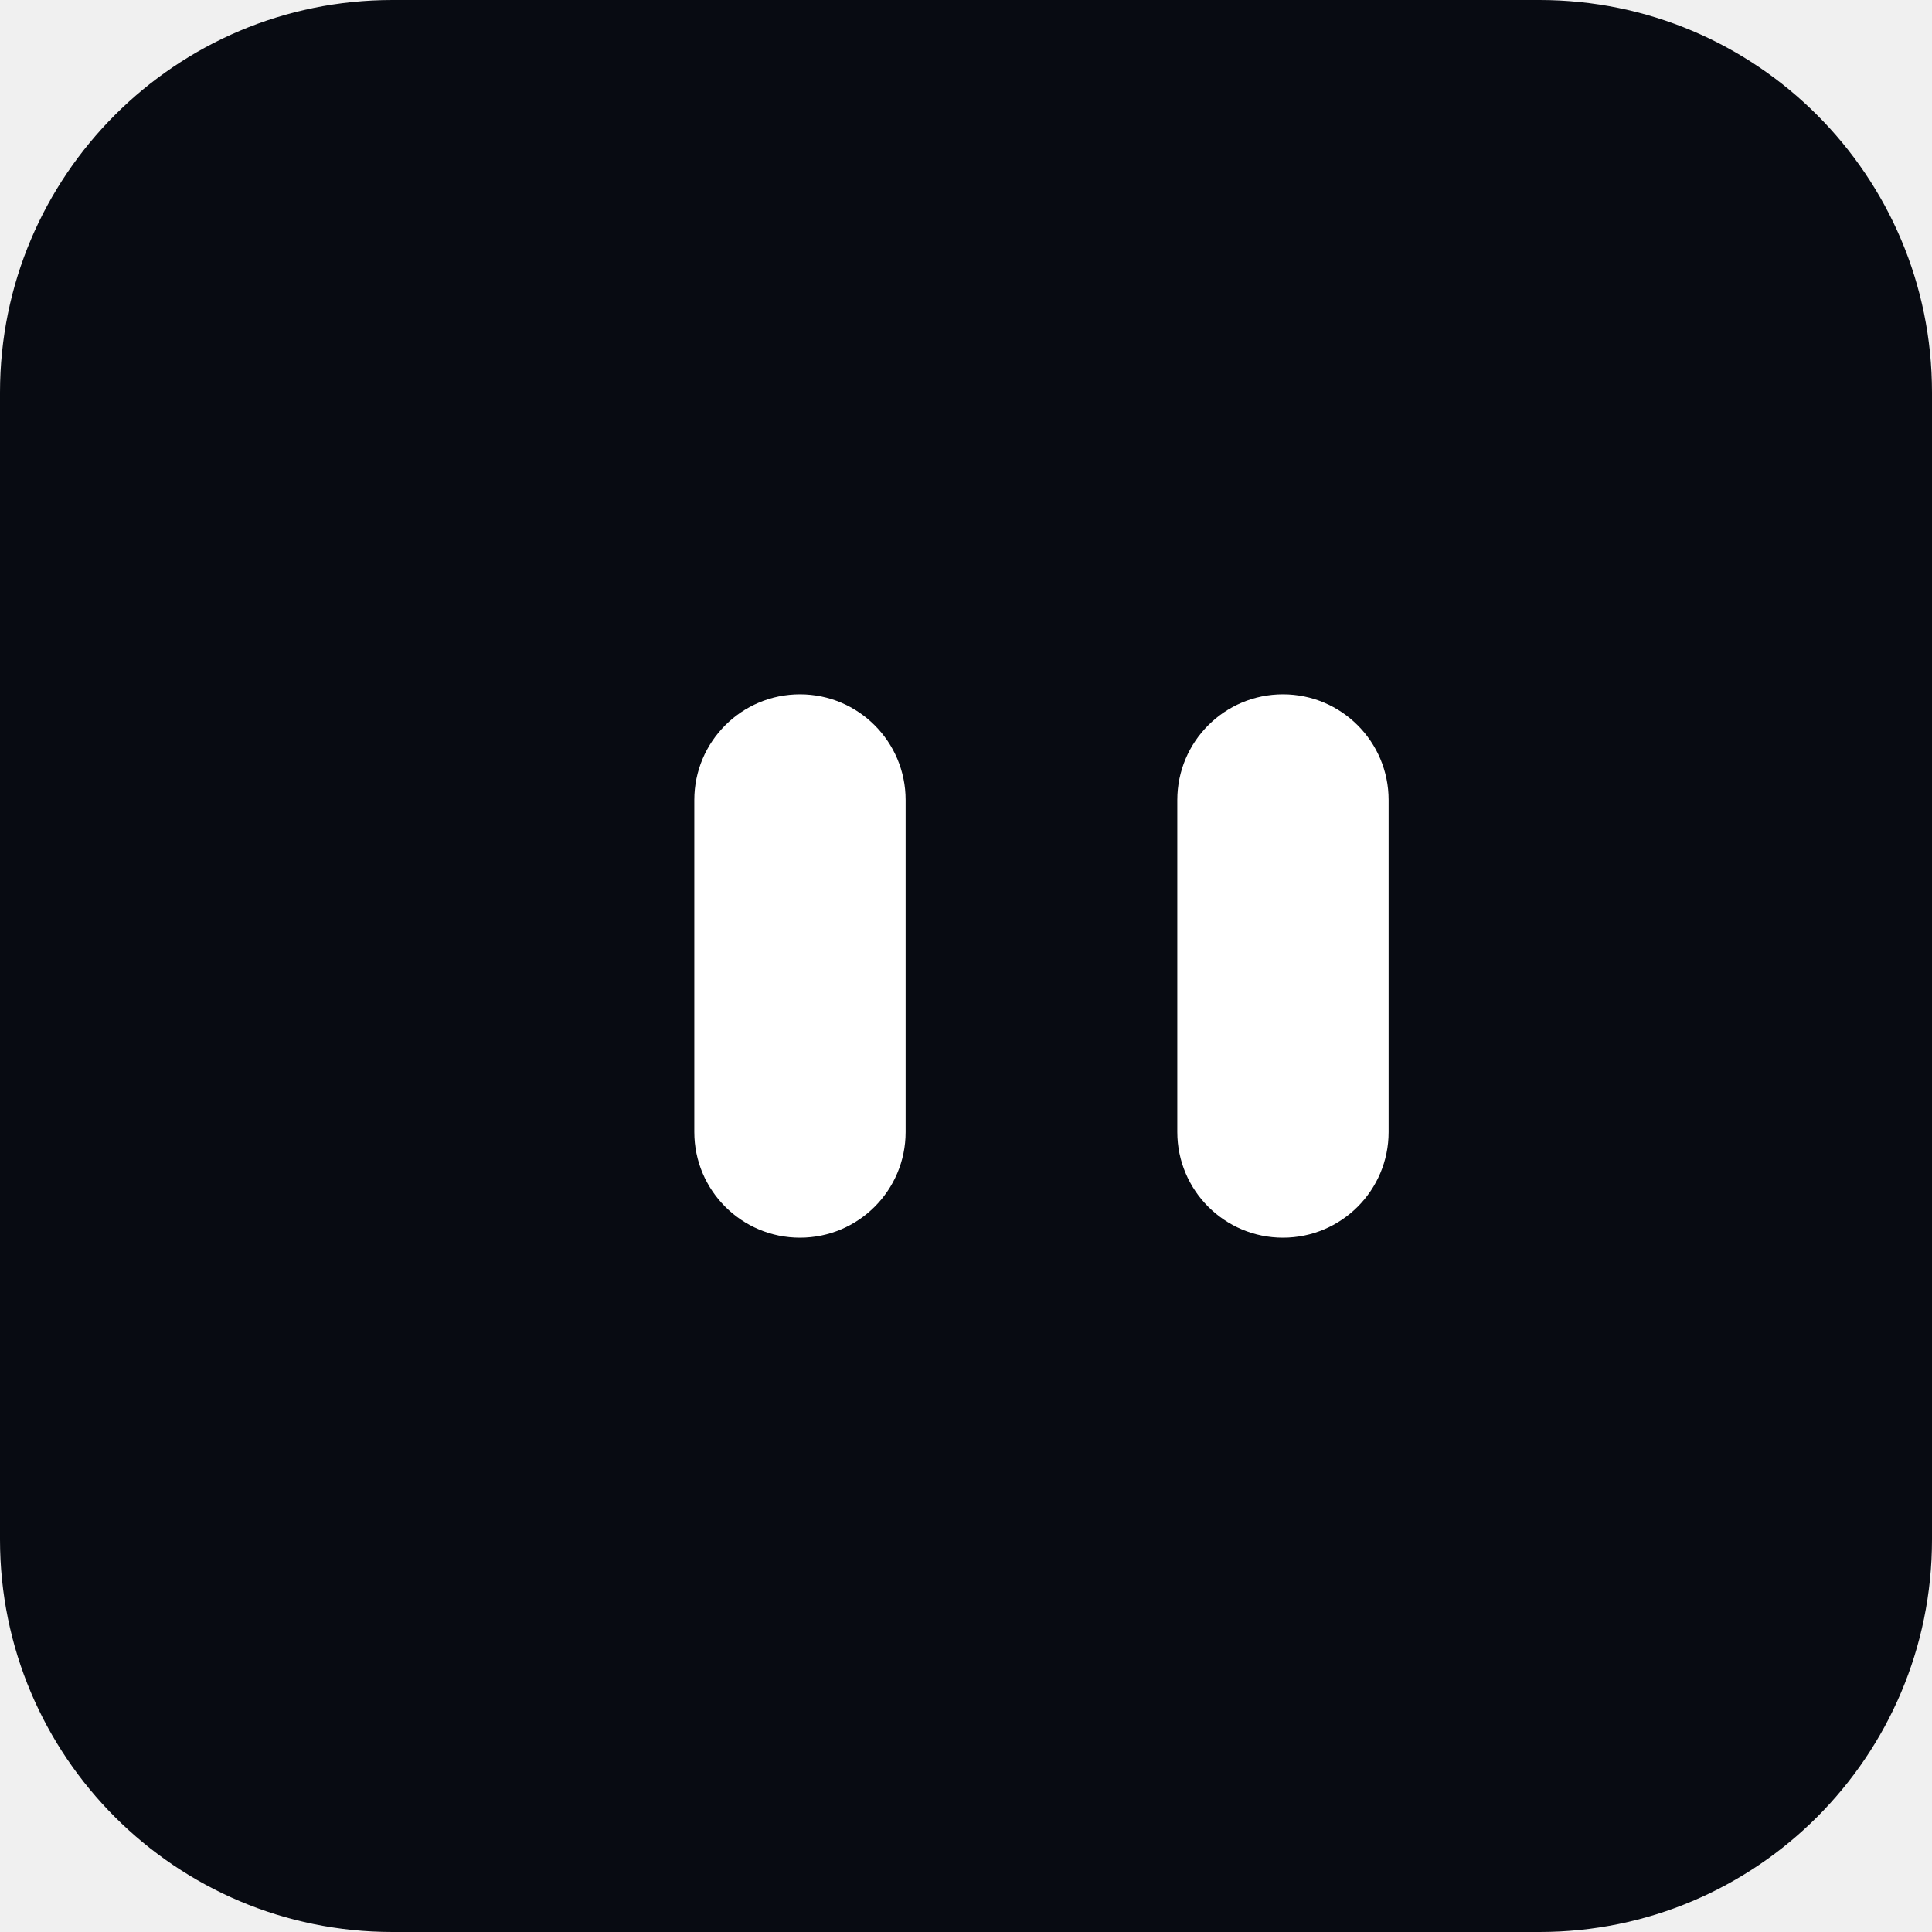
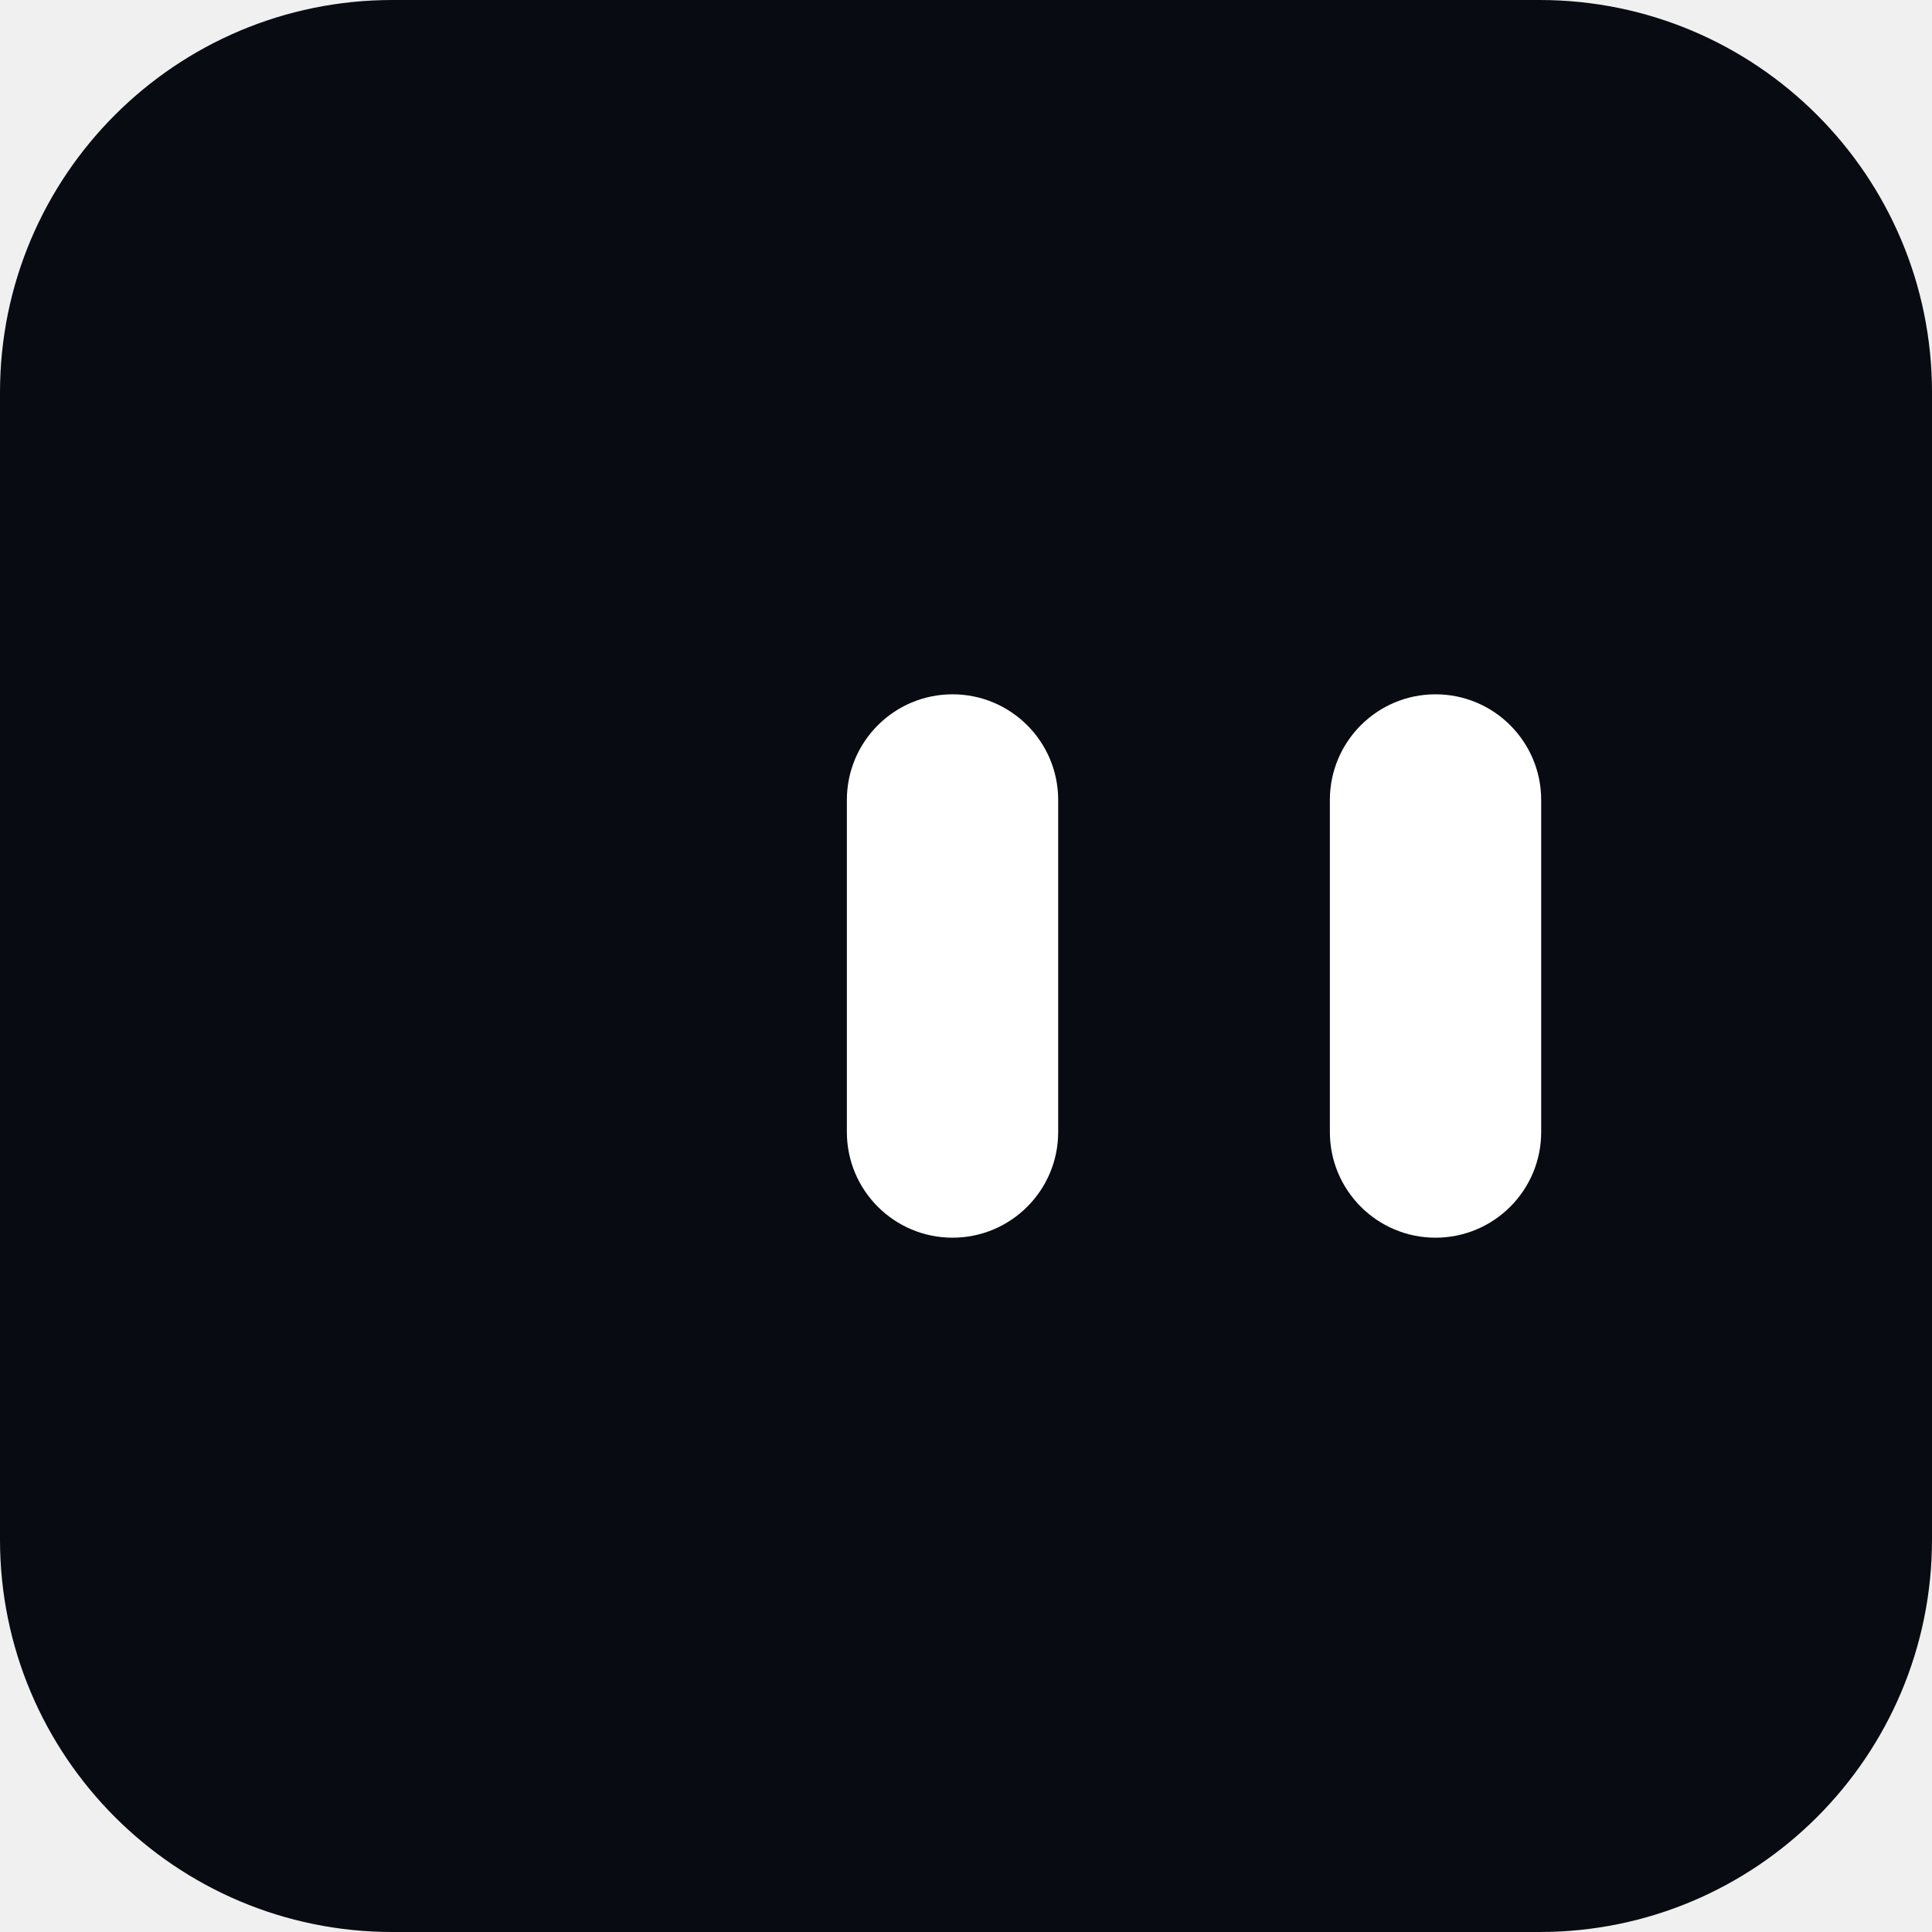
<svg xmlns="http://www.w3.org/2000/svg" width="512" height="512" viewBox="0 0 512 512">
  <rect width="512" height="512" rx="104" fill="#080b12" />
-   <rect x="184" y="184" width="56" height="144" rx="28" fill="#ffffff" />
-   <rect x="312" y="184" width="56" height="144" rx="28" fill="#ffffff" />
+   <rect x="224.43" y="184" width="56" height="144" rx="28" fill="#ffffff" />
+   <rect x="352.43" y="184" width="56" height="144" rx="28" fill="#ffffff" />
</svg>
